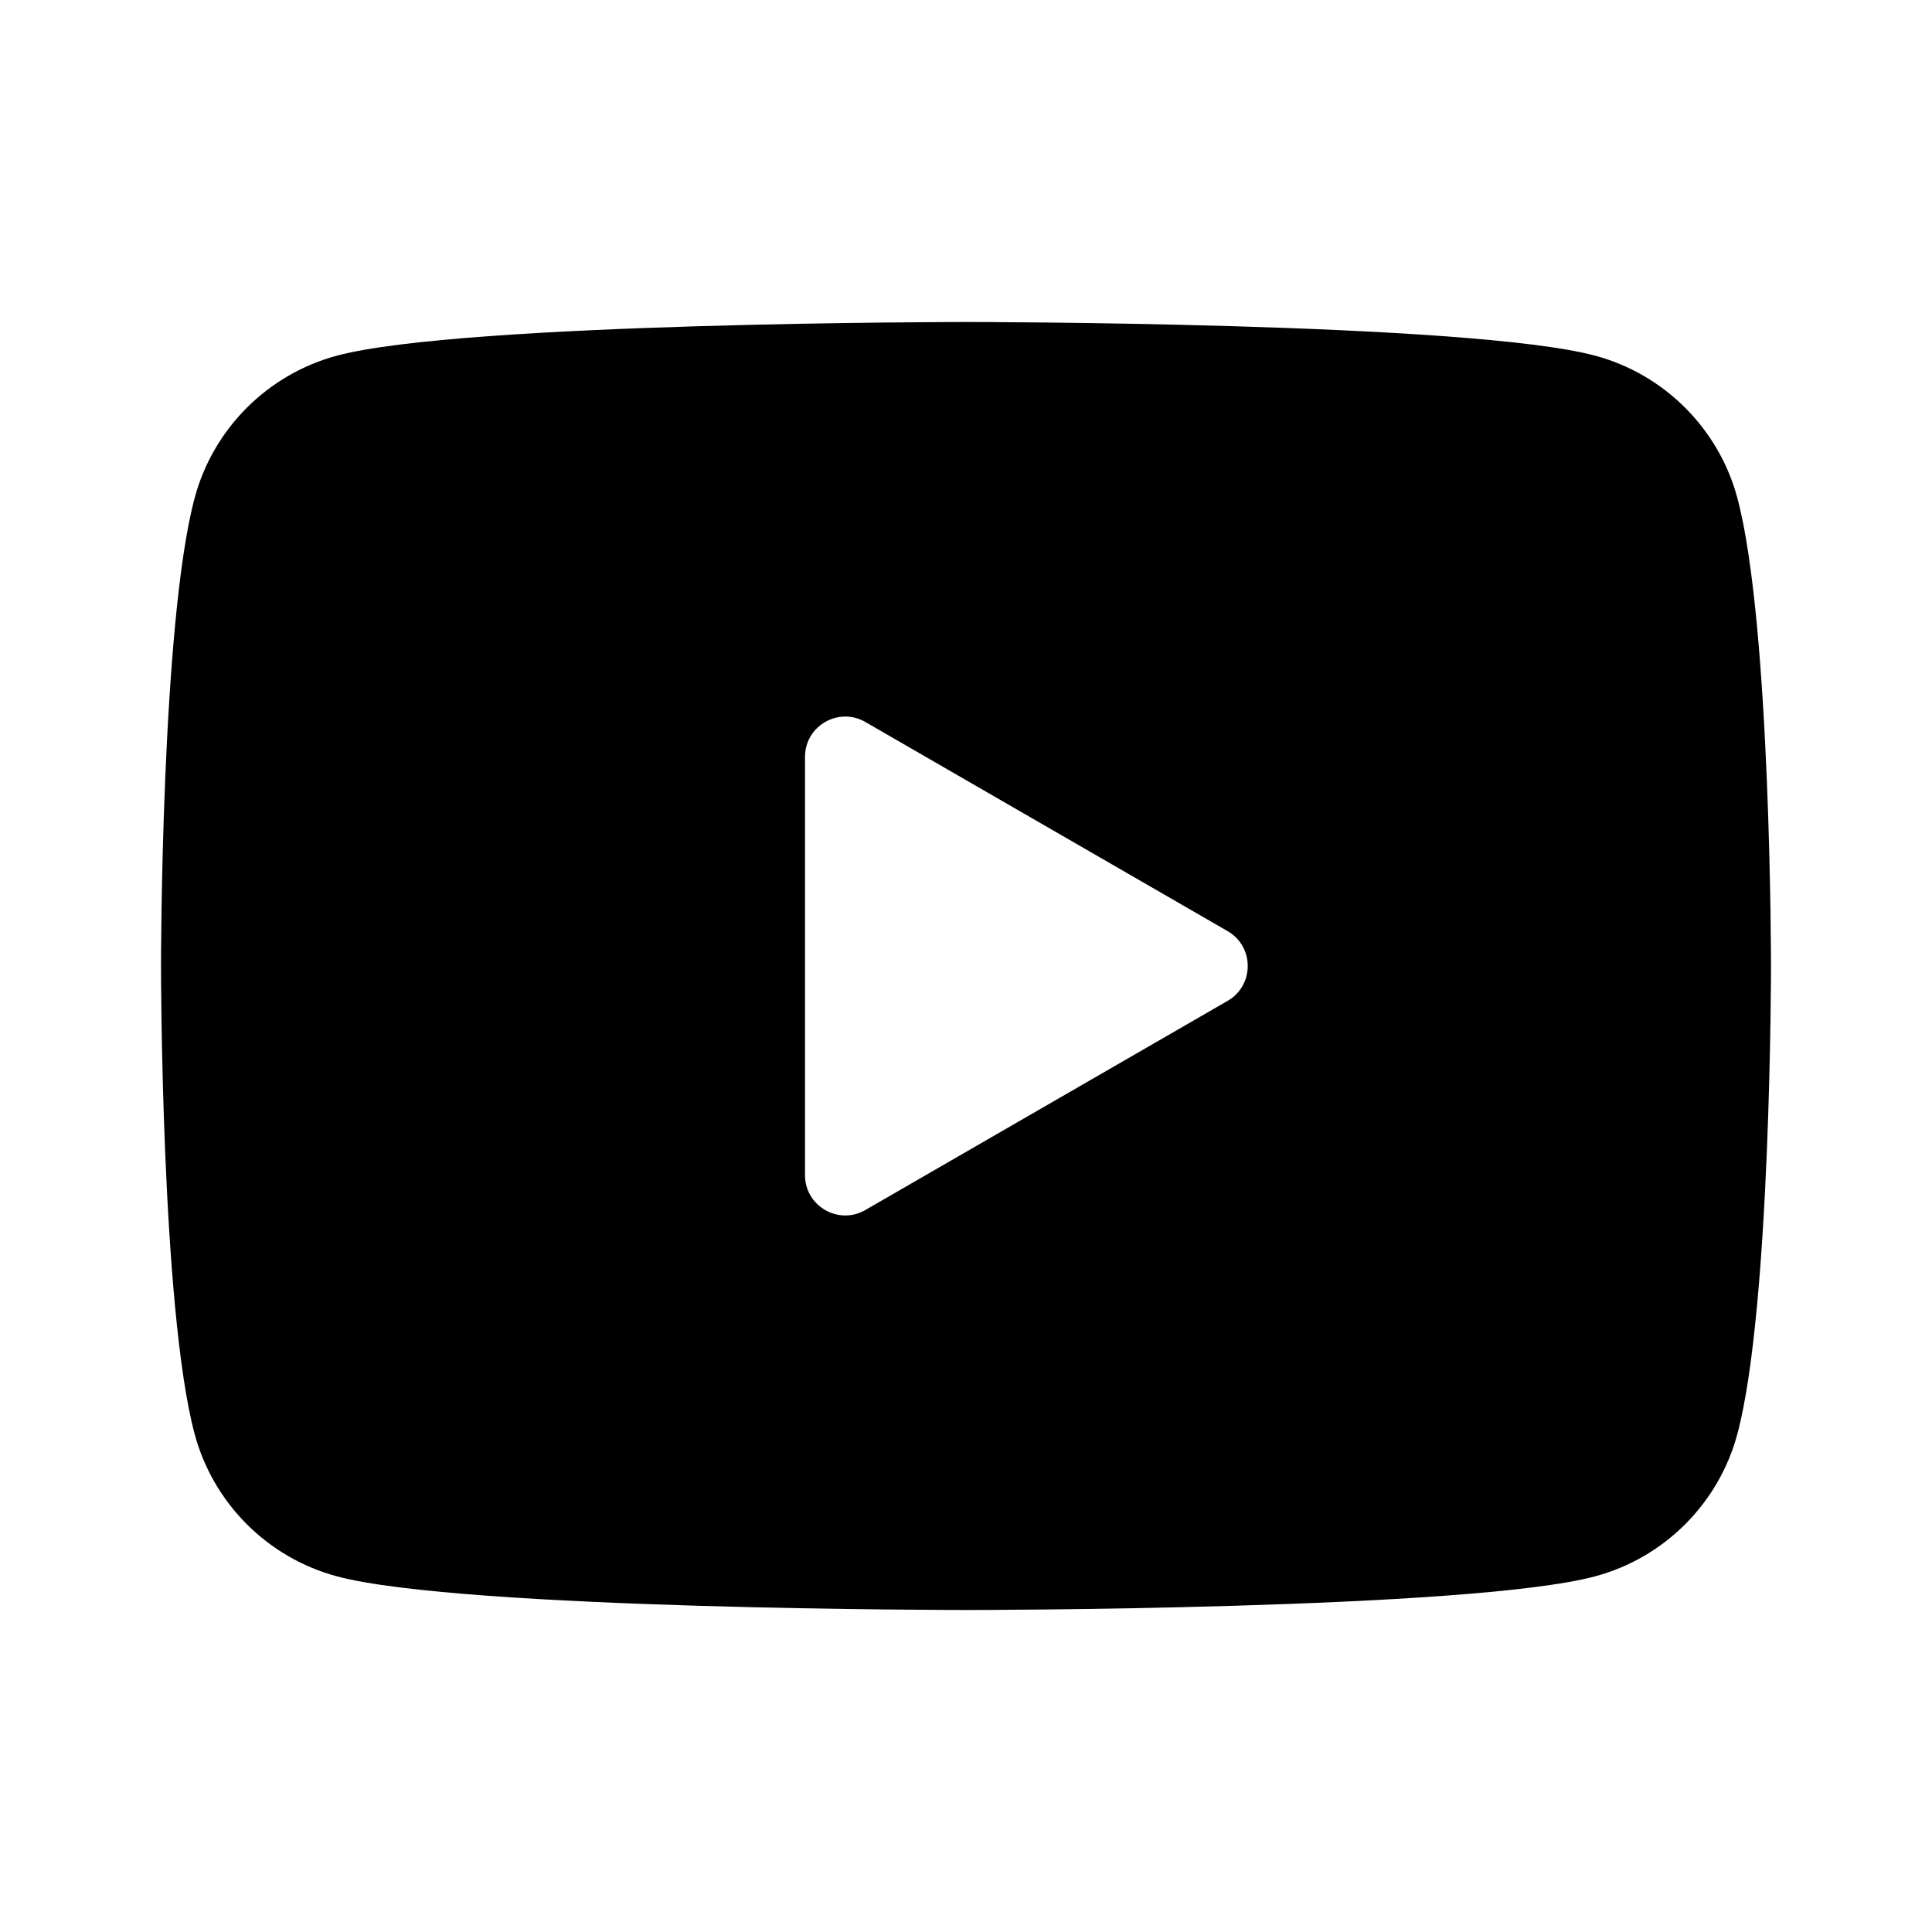
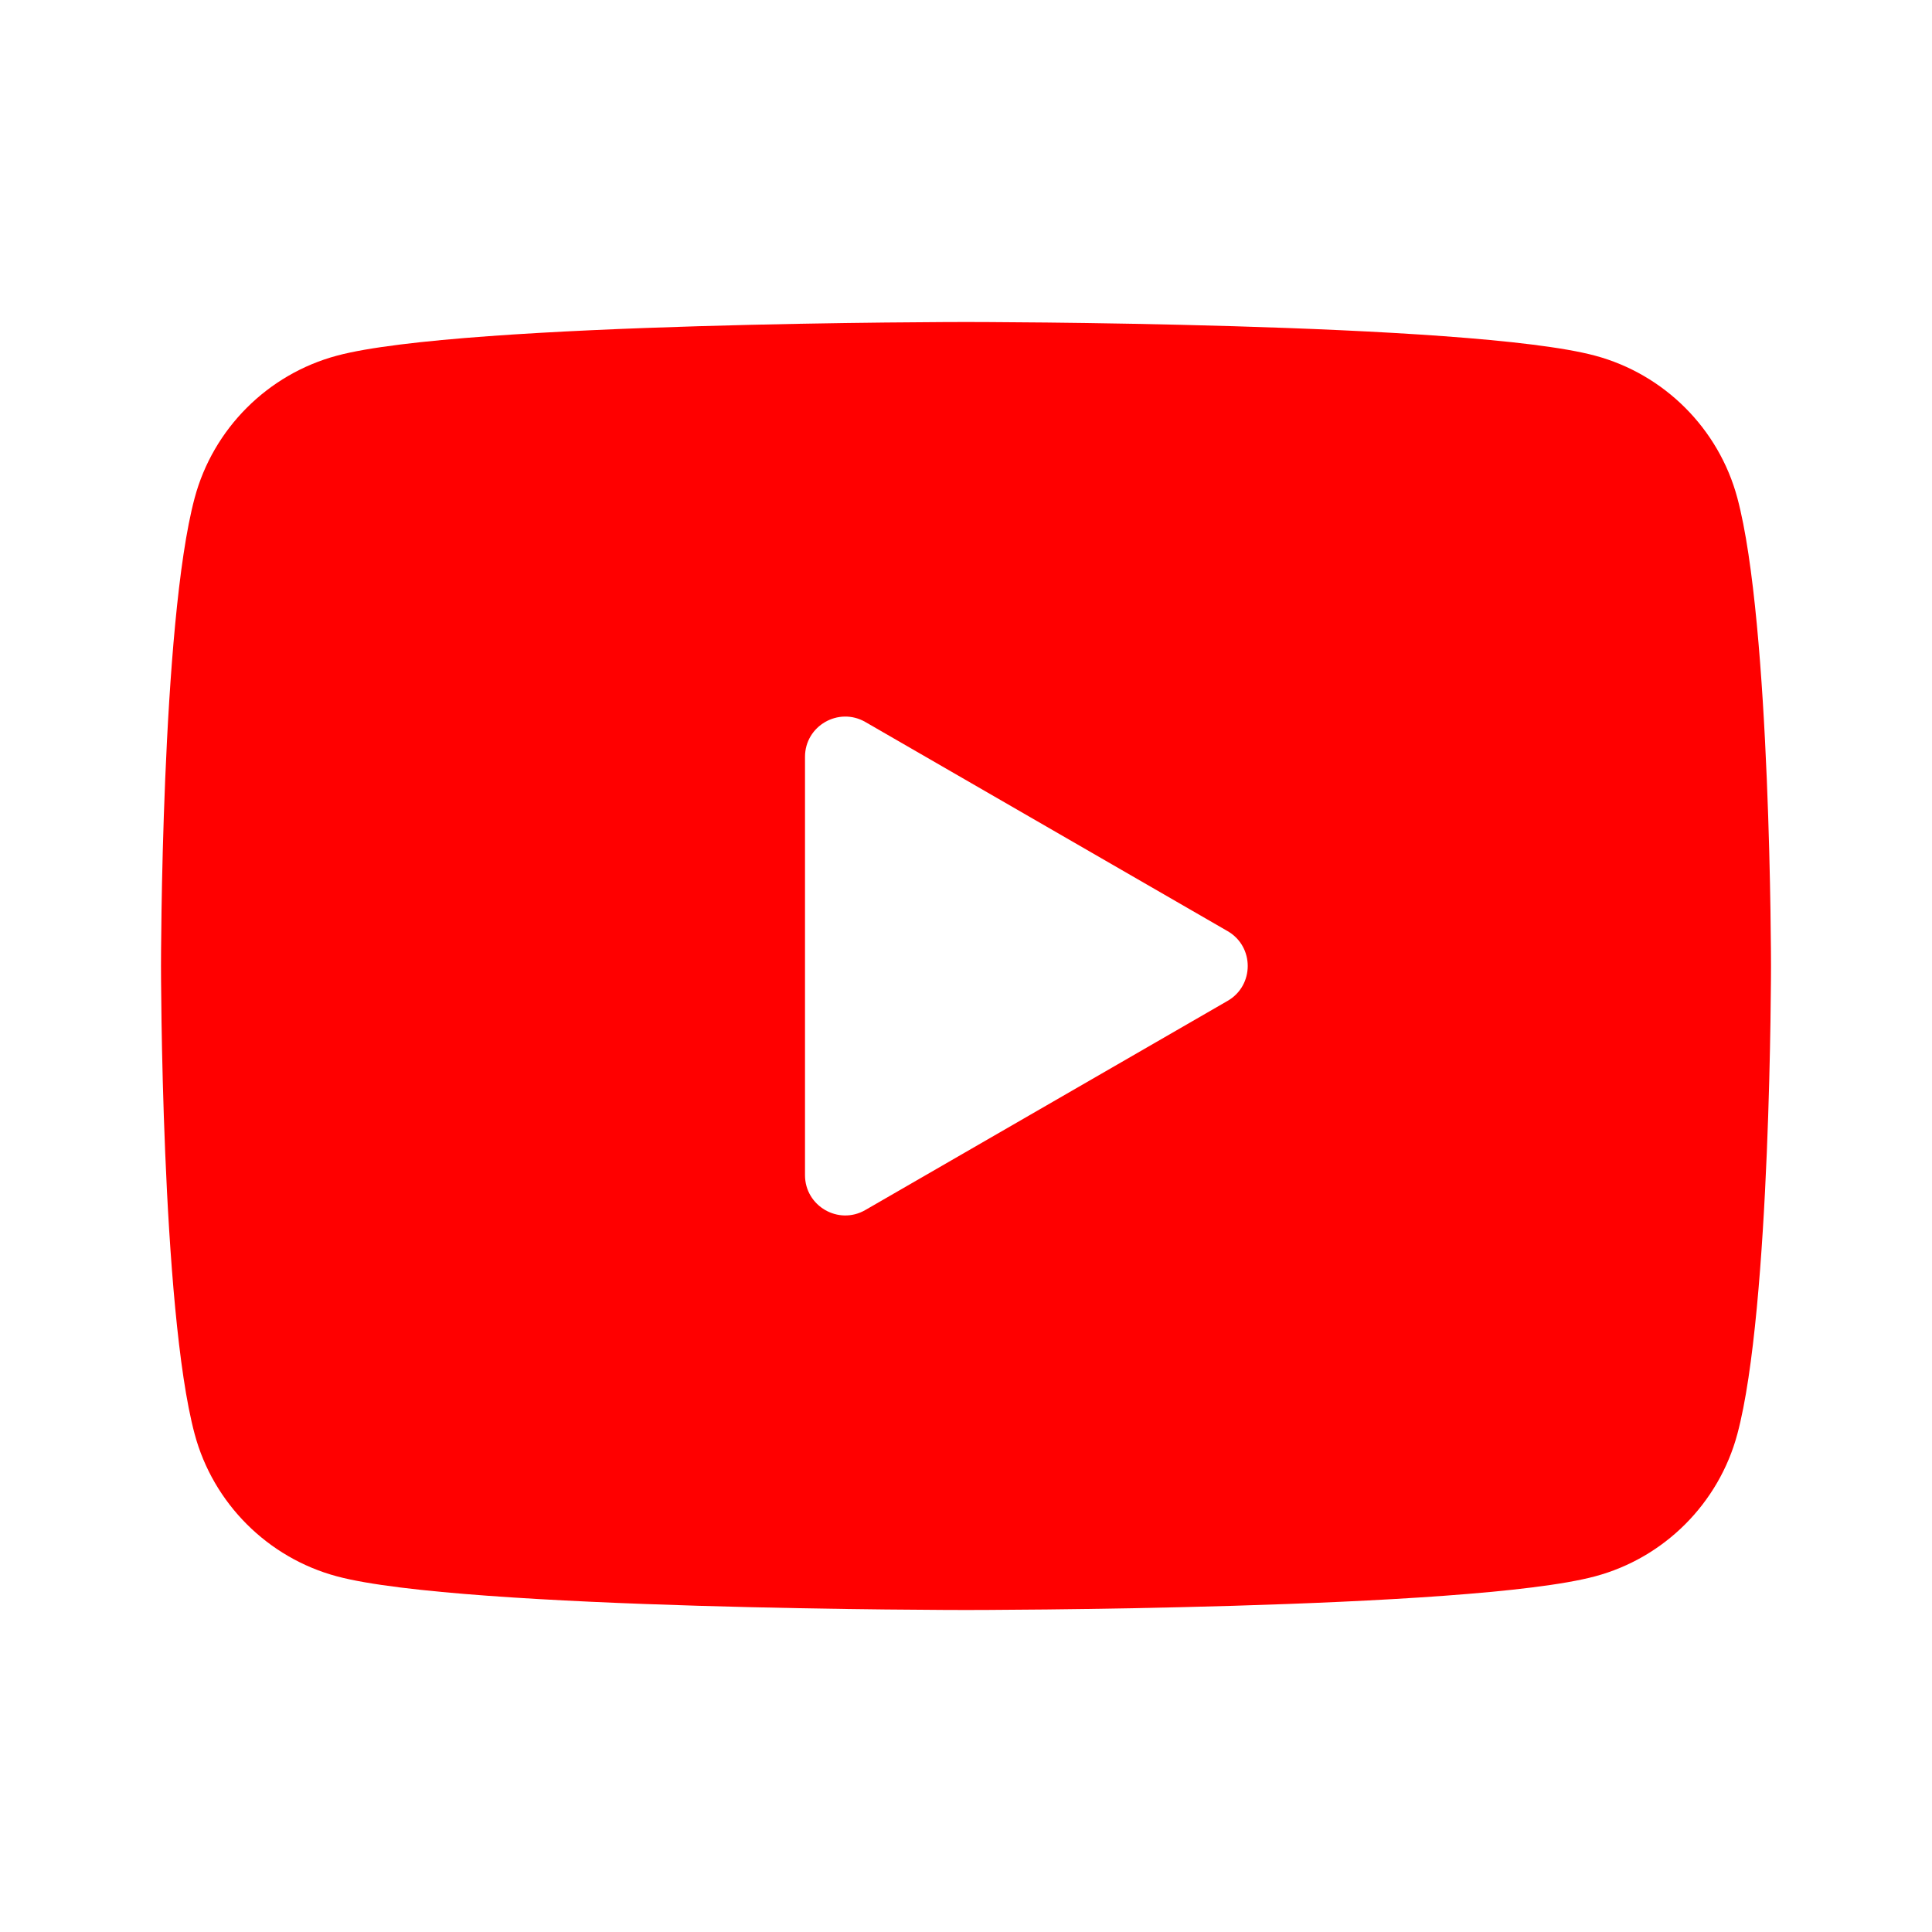
- <svg xmlns="http://www.w3.org/2000/svg" fill="#000000" viewBox="0 0 24 24" width="24px" height="24px">
+ <svg xmlns="http://www.w3.org/2000/svg" fill="#ff0000" viewBox="0 0 24 24" width="24px" height="24px">
  <path d="M21.582,6.186c-0.23-0.86-0.908-1.538-1.768-1.768C18.254,4,12,4,12,4S5.746,4,4.186,4.418 c-0.86,0.23-1.538,0.908-1.768,1.768C2,7.746,2,12,2,12s0,4.254,0.418,5.814c0.23,0.86,0.908,1.538,1.768,1.768 C5.746,20,12,20,12,20s6.254,0,7.814-0.418c0.861-0.23,1.538-0.908,1.768-1.768C22,16.254,22,12,22,12S22,7.746,21.582,6.186z M10,14.598V9.402c0-0.385,0.417-0.625,0.75-0.433l4.5,2.598c0.333,0.192,0.333,0.674,0,0.866l-4.5,2.598 C10.417,15.224,10,14.983,10,14.598z" />
</svg>
